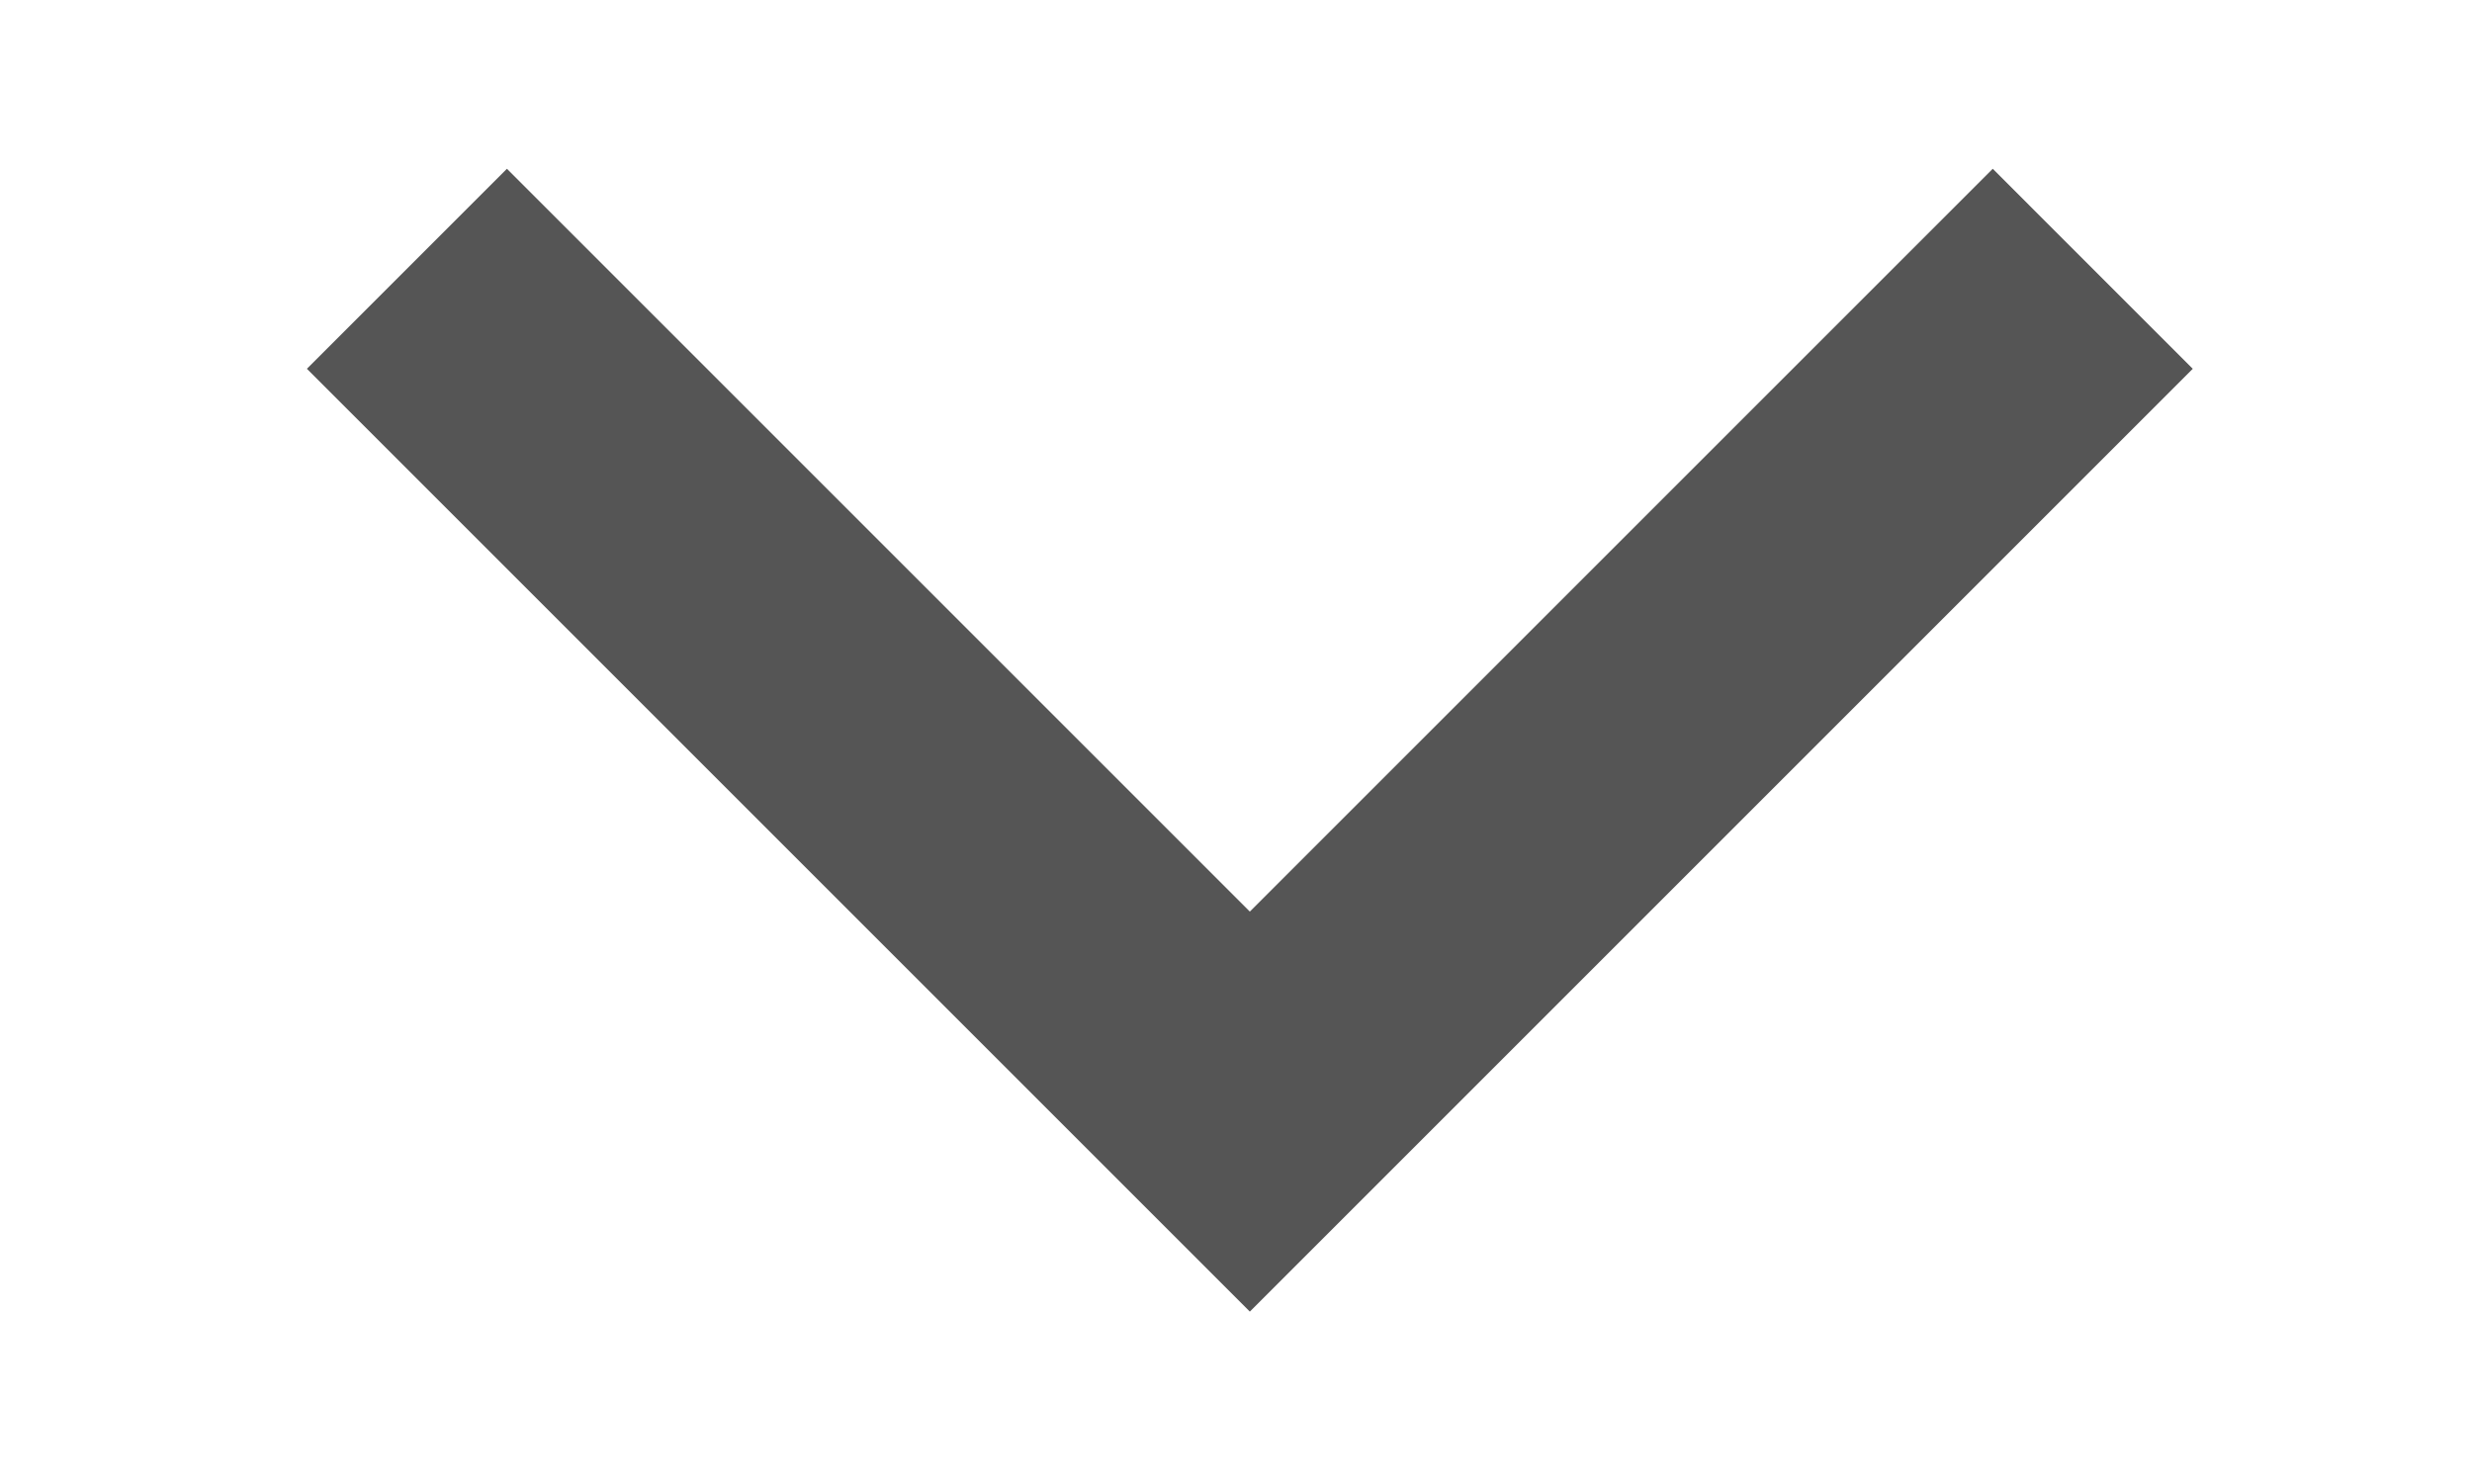
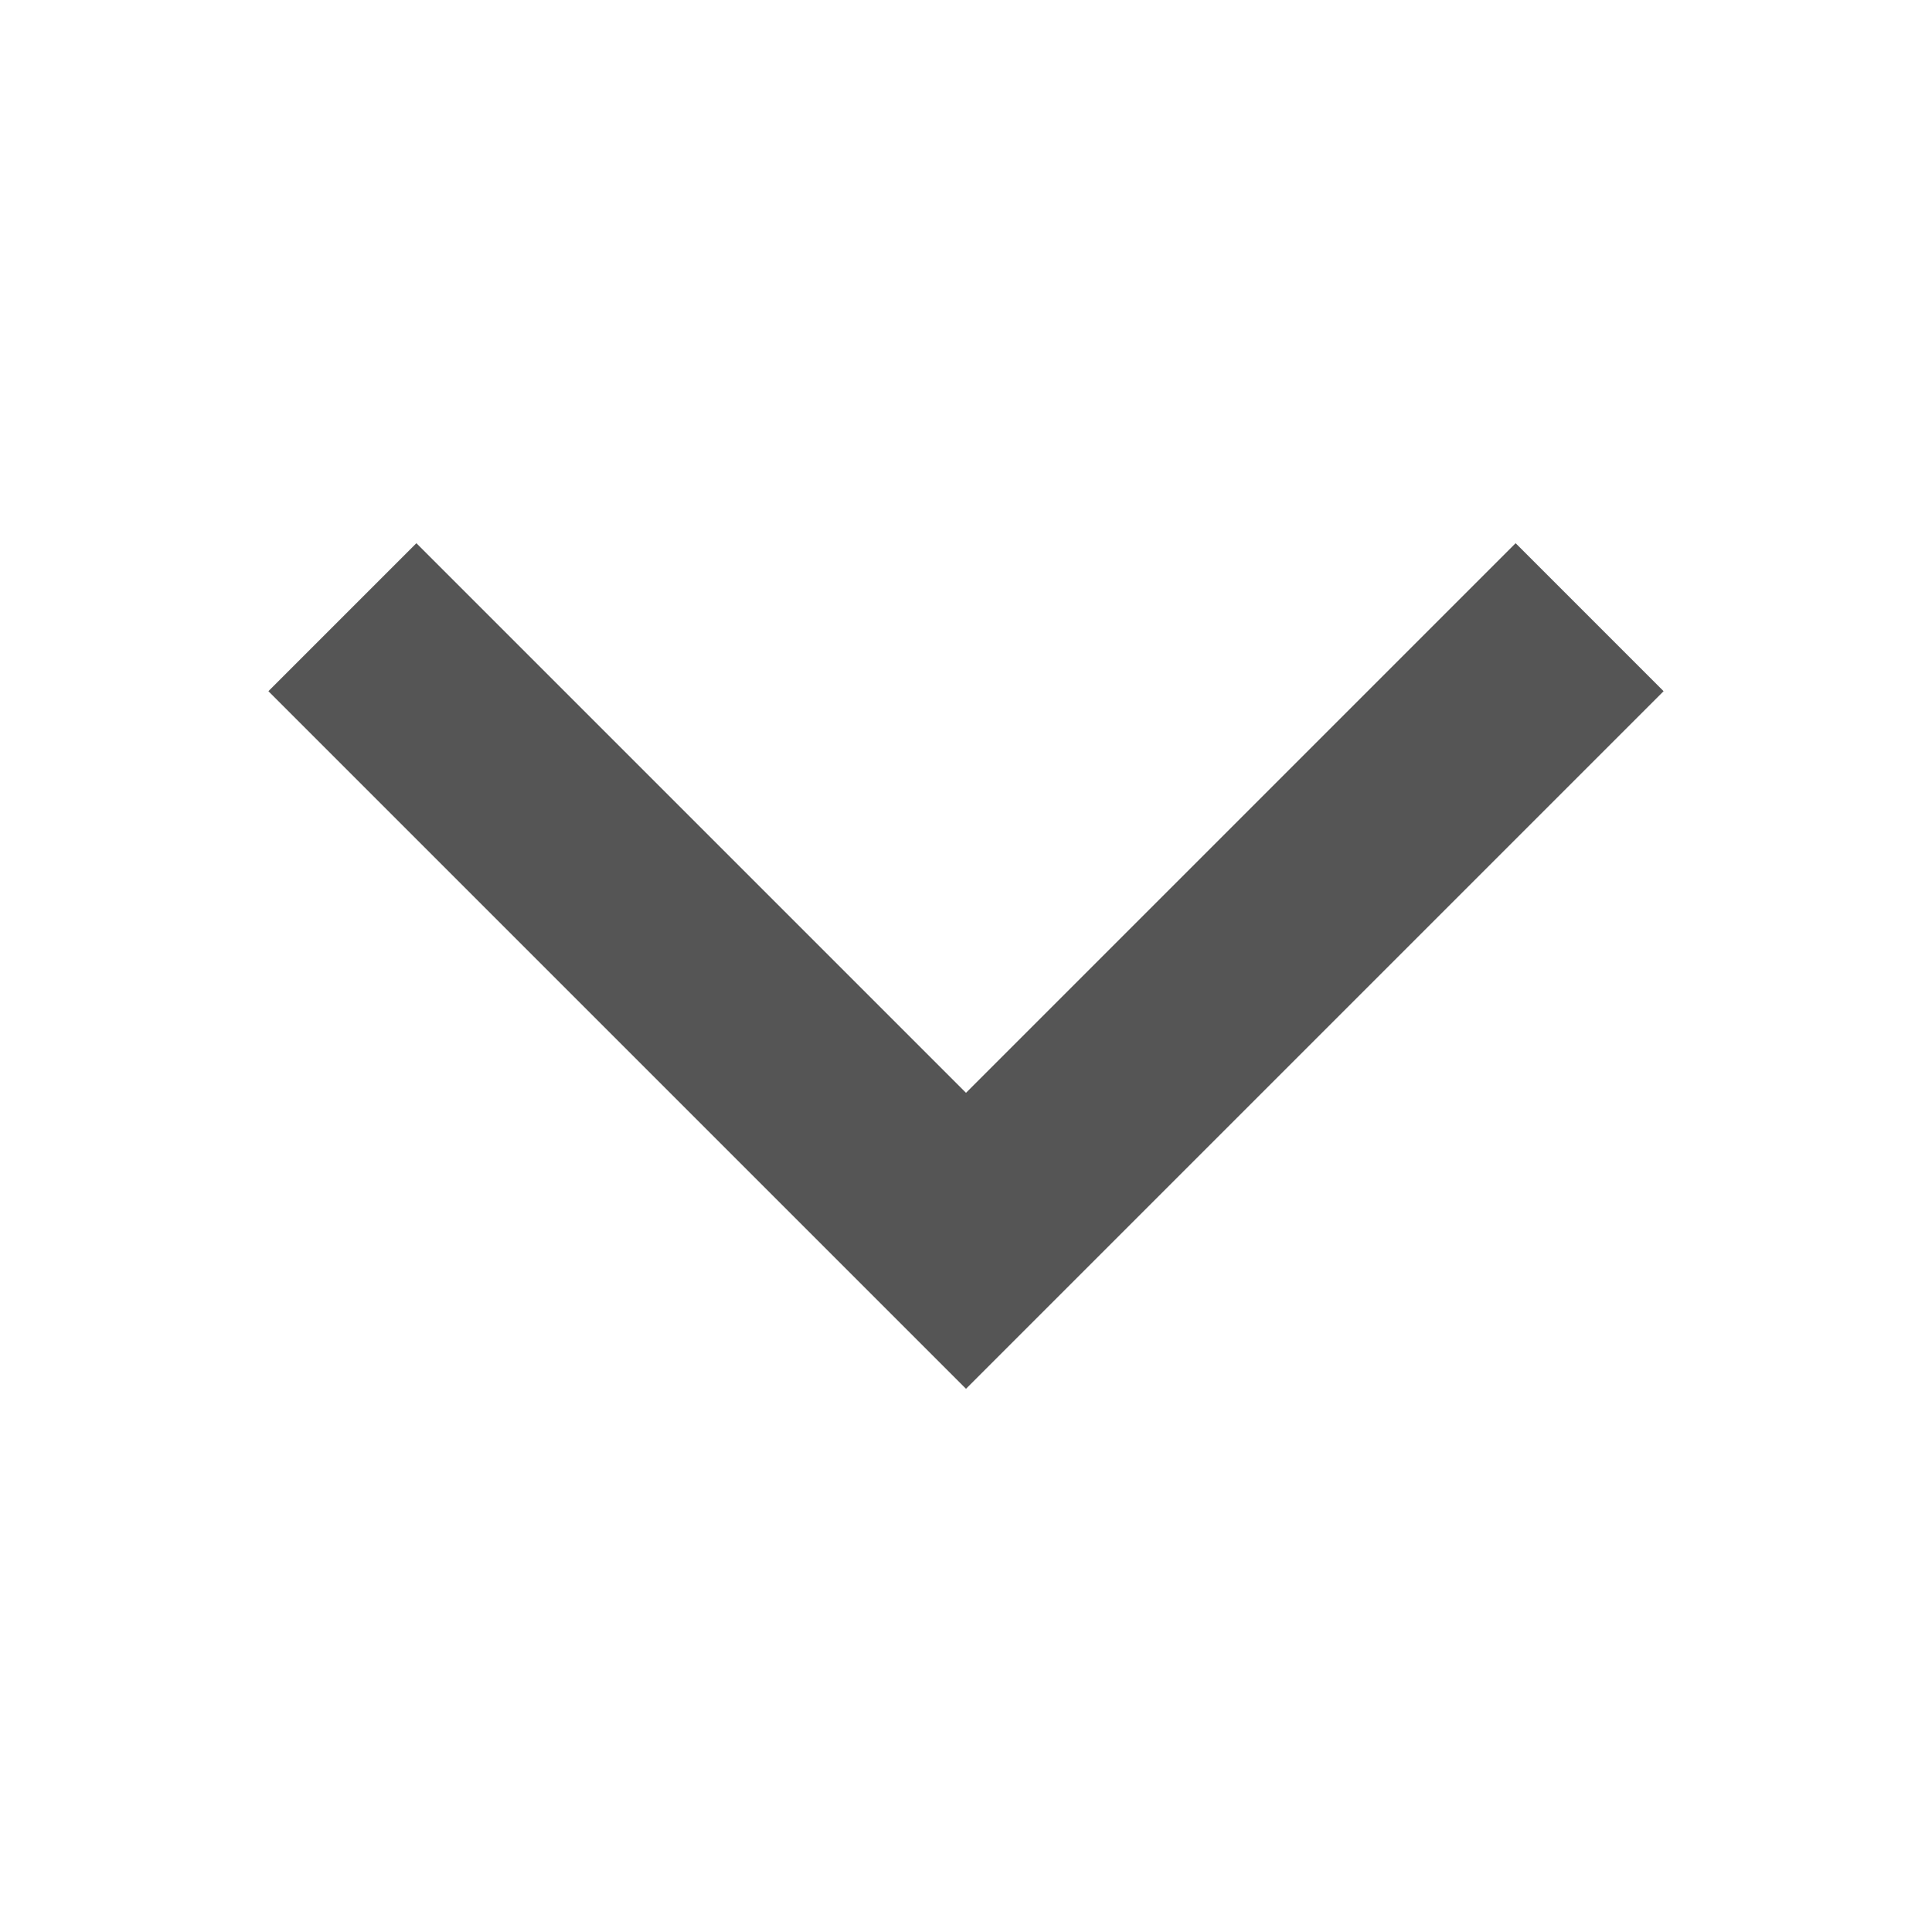
- <svg xmlns="http://www.w3.org/2000/svg" t="1552050348048" class="icon" style="" viewBox="0 0 1706 1024" version="1.1" p-id="992" width="26.656" height="16">
+ <svg xmlns="http://www.w3.org/2000/svg" width="1024" height="1024" class="icon">
  <defs>
    <style type="text/css" />
  </defs>
-   <path d="M1375.253 116.492l138.032 138.047-650.742 650.742L211.801 254.539 349.848 116.492l512.695 512.695z" fill="#555555" p-id="993" />
+   <g>
+     <rect fill="none" id="canvas_background" height="1026" width="1026" y="-1" x="-1" />
+   </g>
+   <g>
+     <path stroke="null" id="svg_1" fill="#555555" d="m803.314,287.911l78.428,78.436l-369.742,369.742l-369.742,-369.742l78.436,-78.436l291.306,291.306l291.314,-291.306z" />
+   </g>
</svg>
